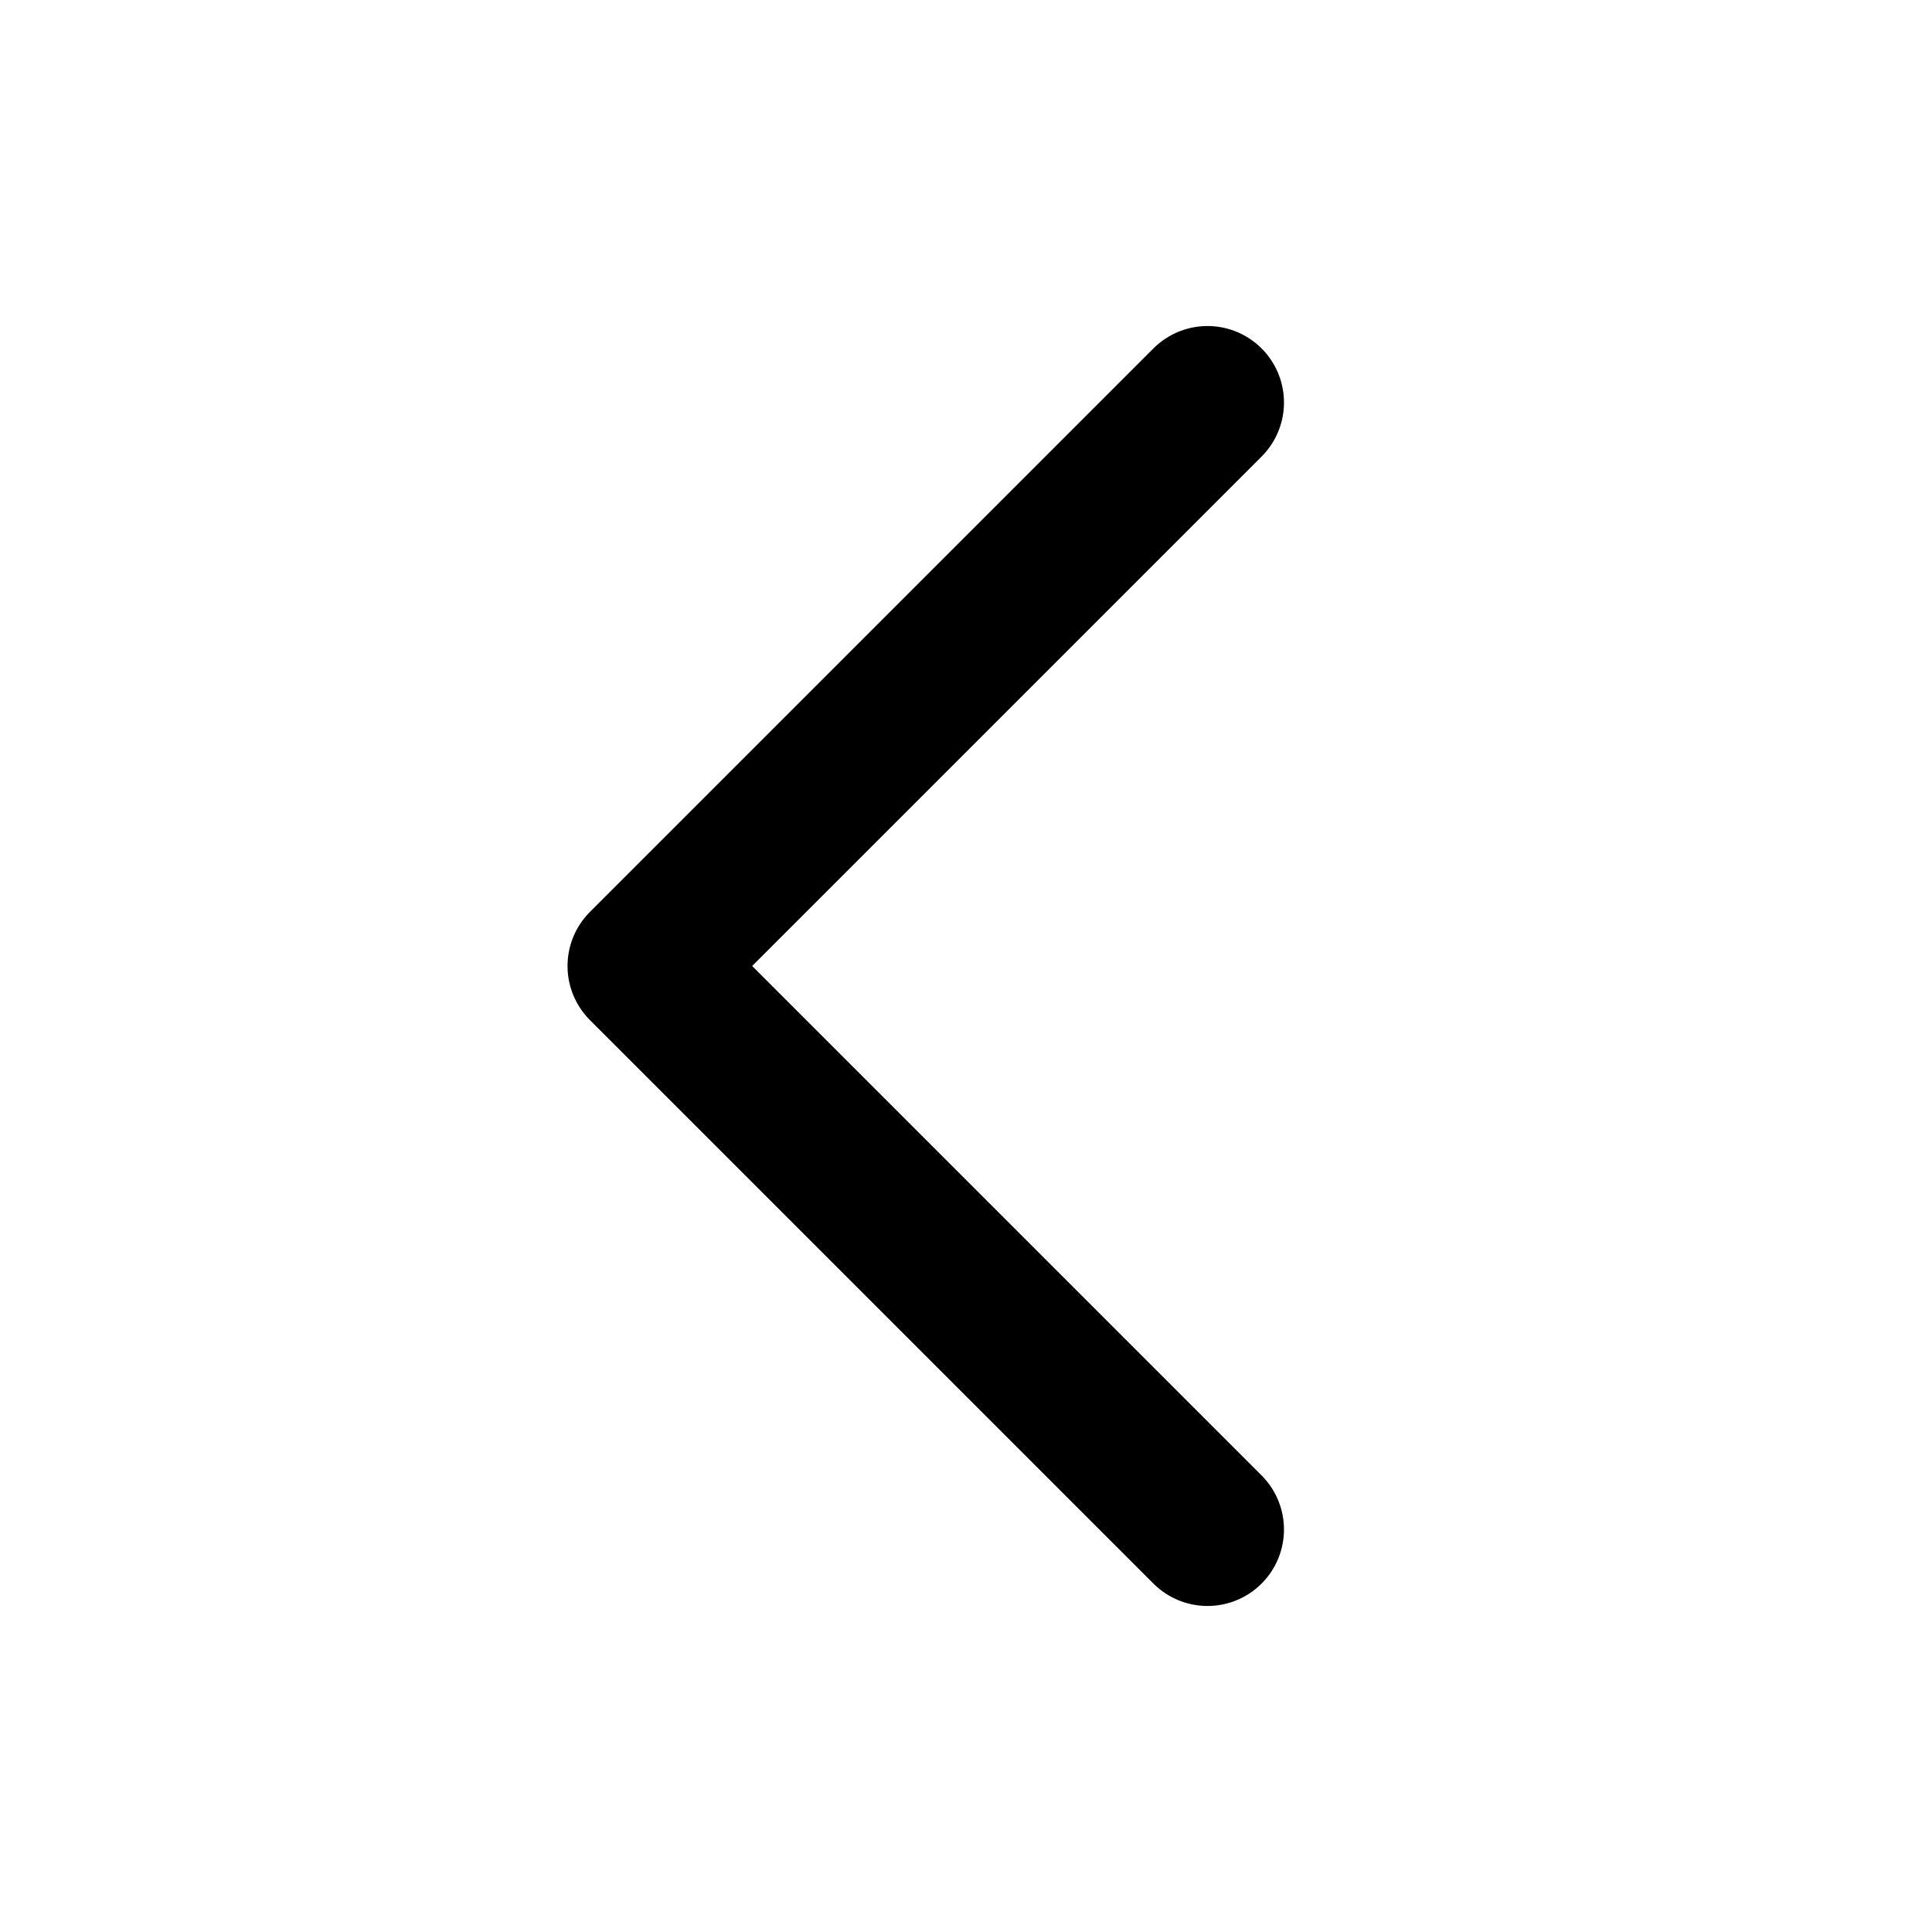
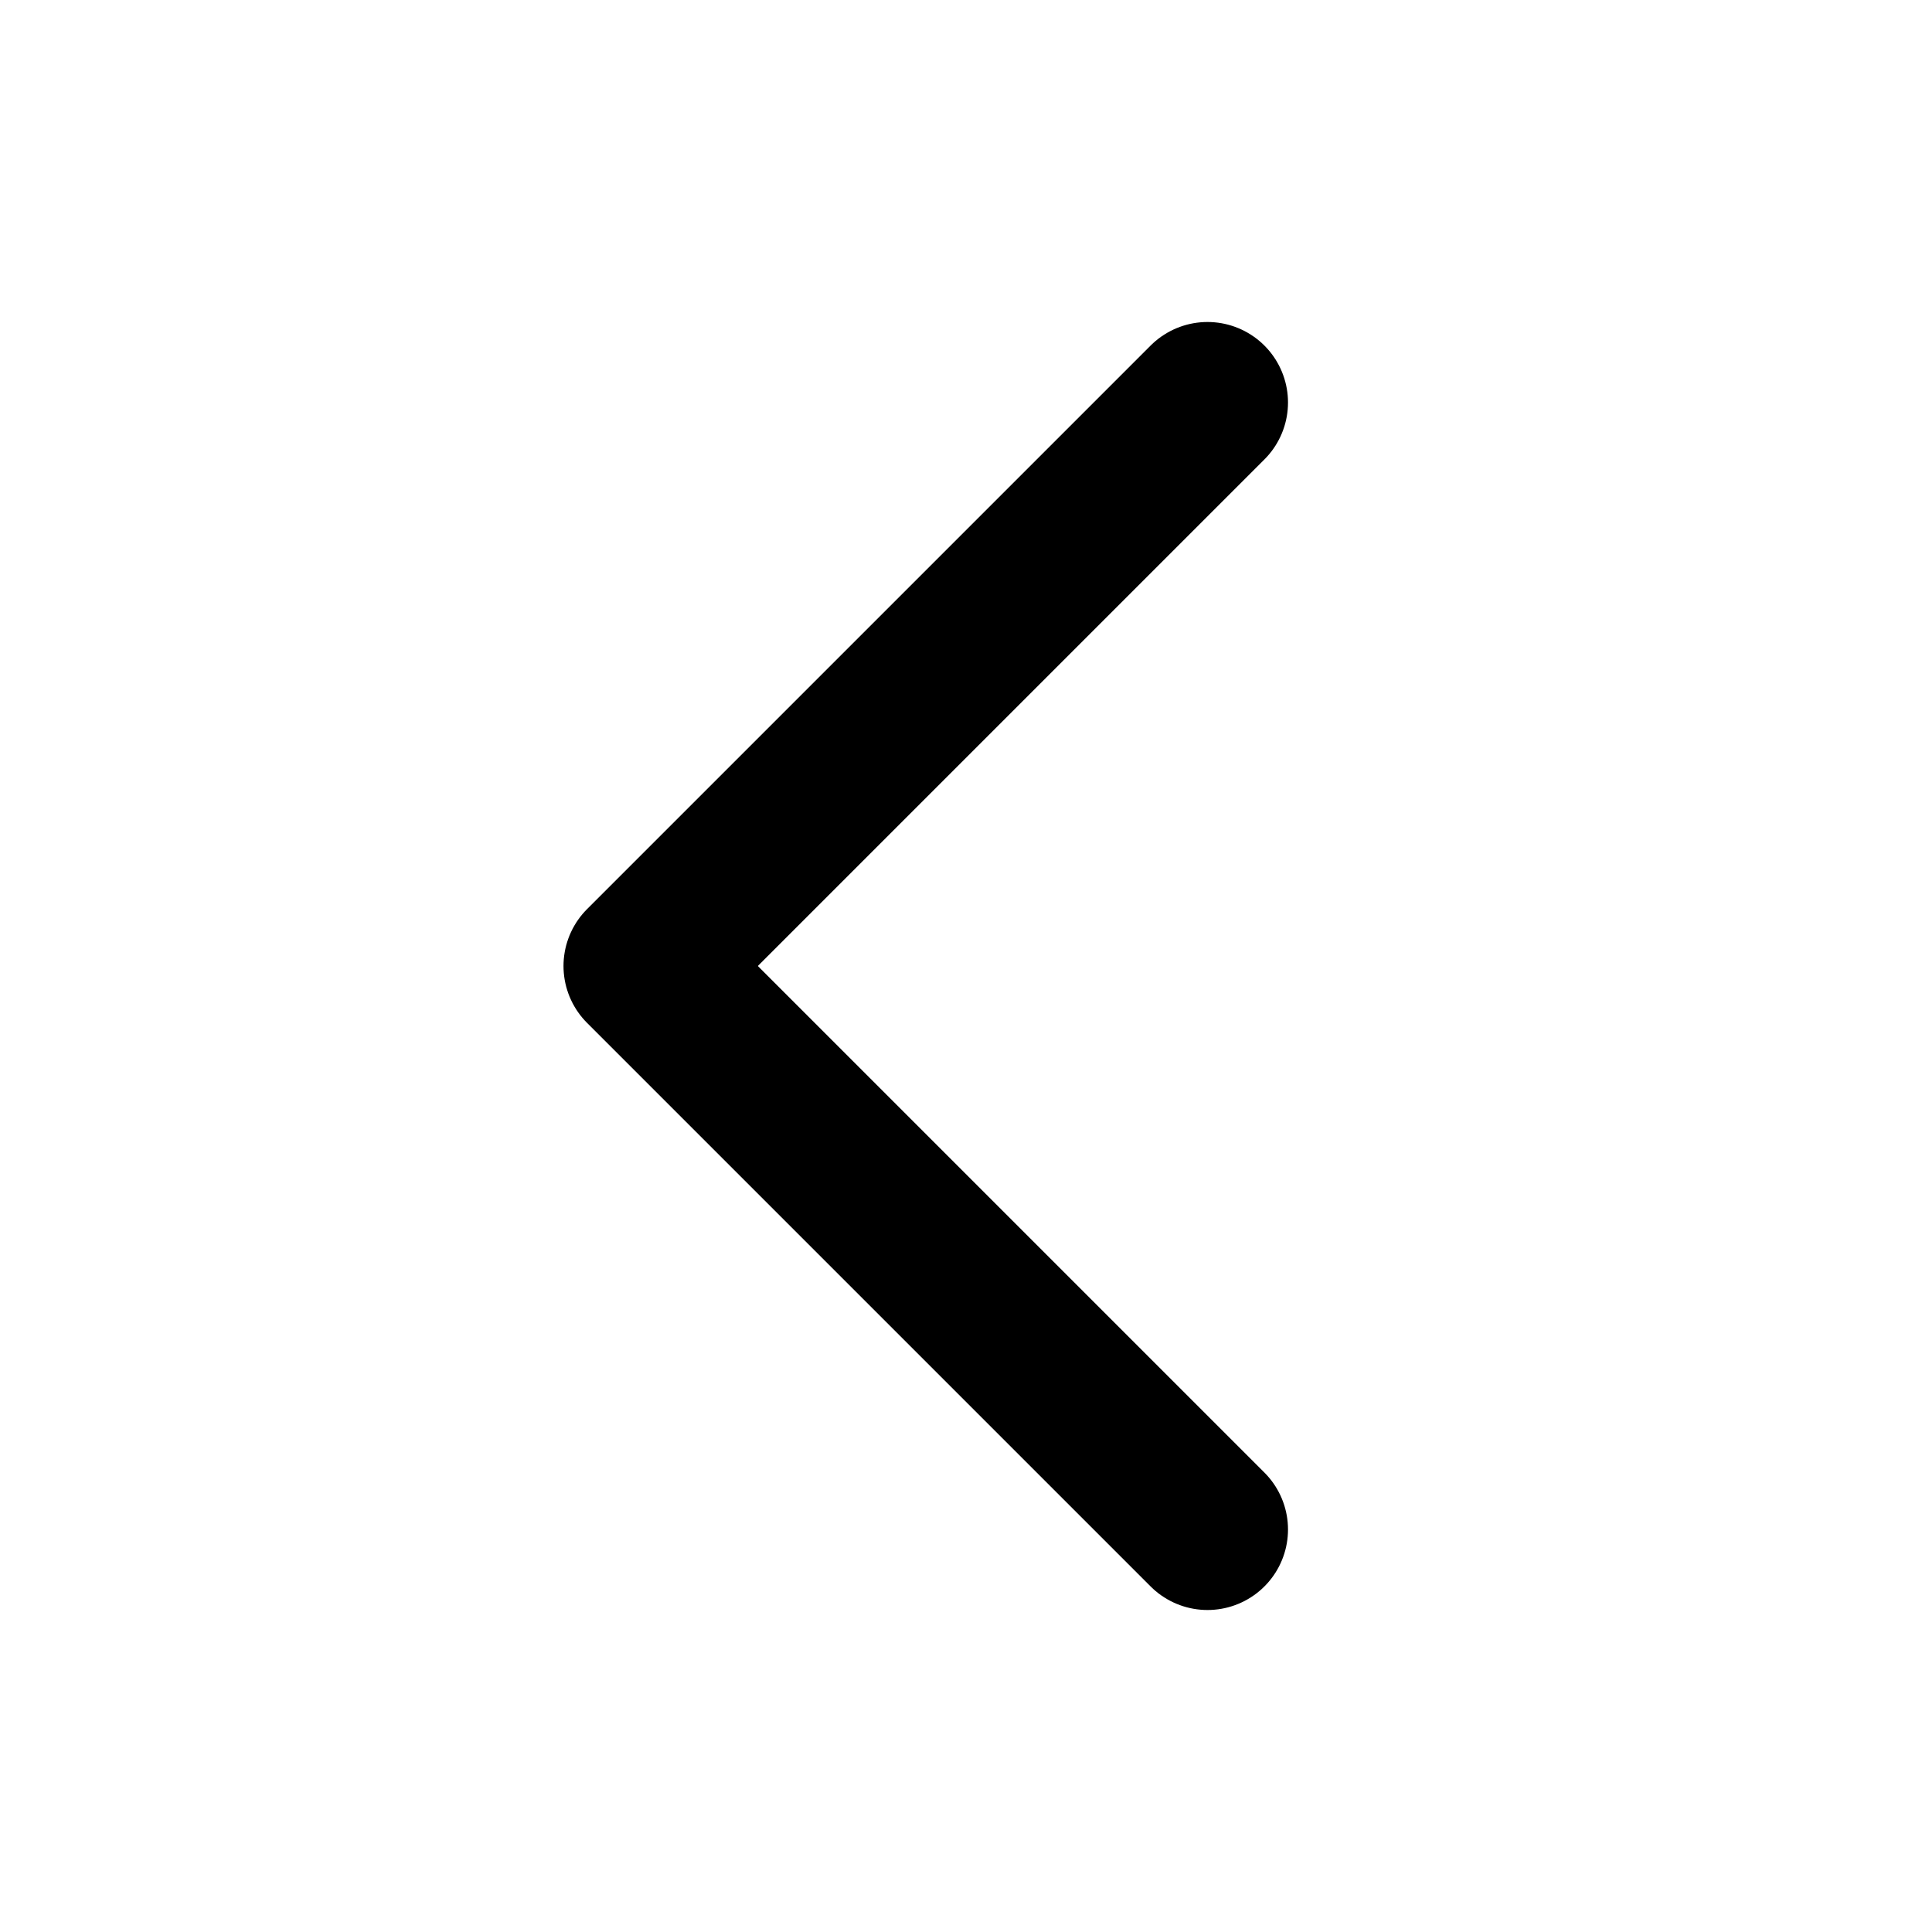
- <svg xmlns="http://www.w3.org/2000/svg" viewBox="0 0 24 24" fill="none" stroke="currentColor" stroke-width="1.9" stroke-linecap="round" stroke-linejoin="round">
+ <svg xmlns="http://www.w3.org/2000/svg" viewBox="0 0 24 24" fill="none" stroke="currentColor" stroke-width="2" stroke-linecap="round" stroke-linejoin="round">
  <polyline points="15 5 8 12 15 19" />
</svg>
